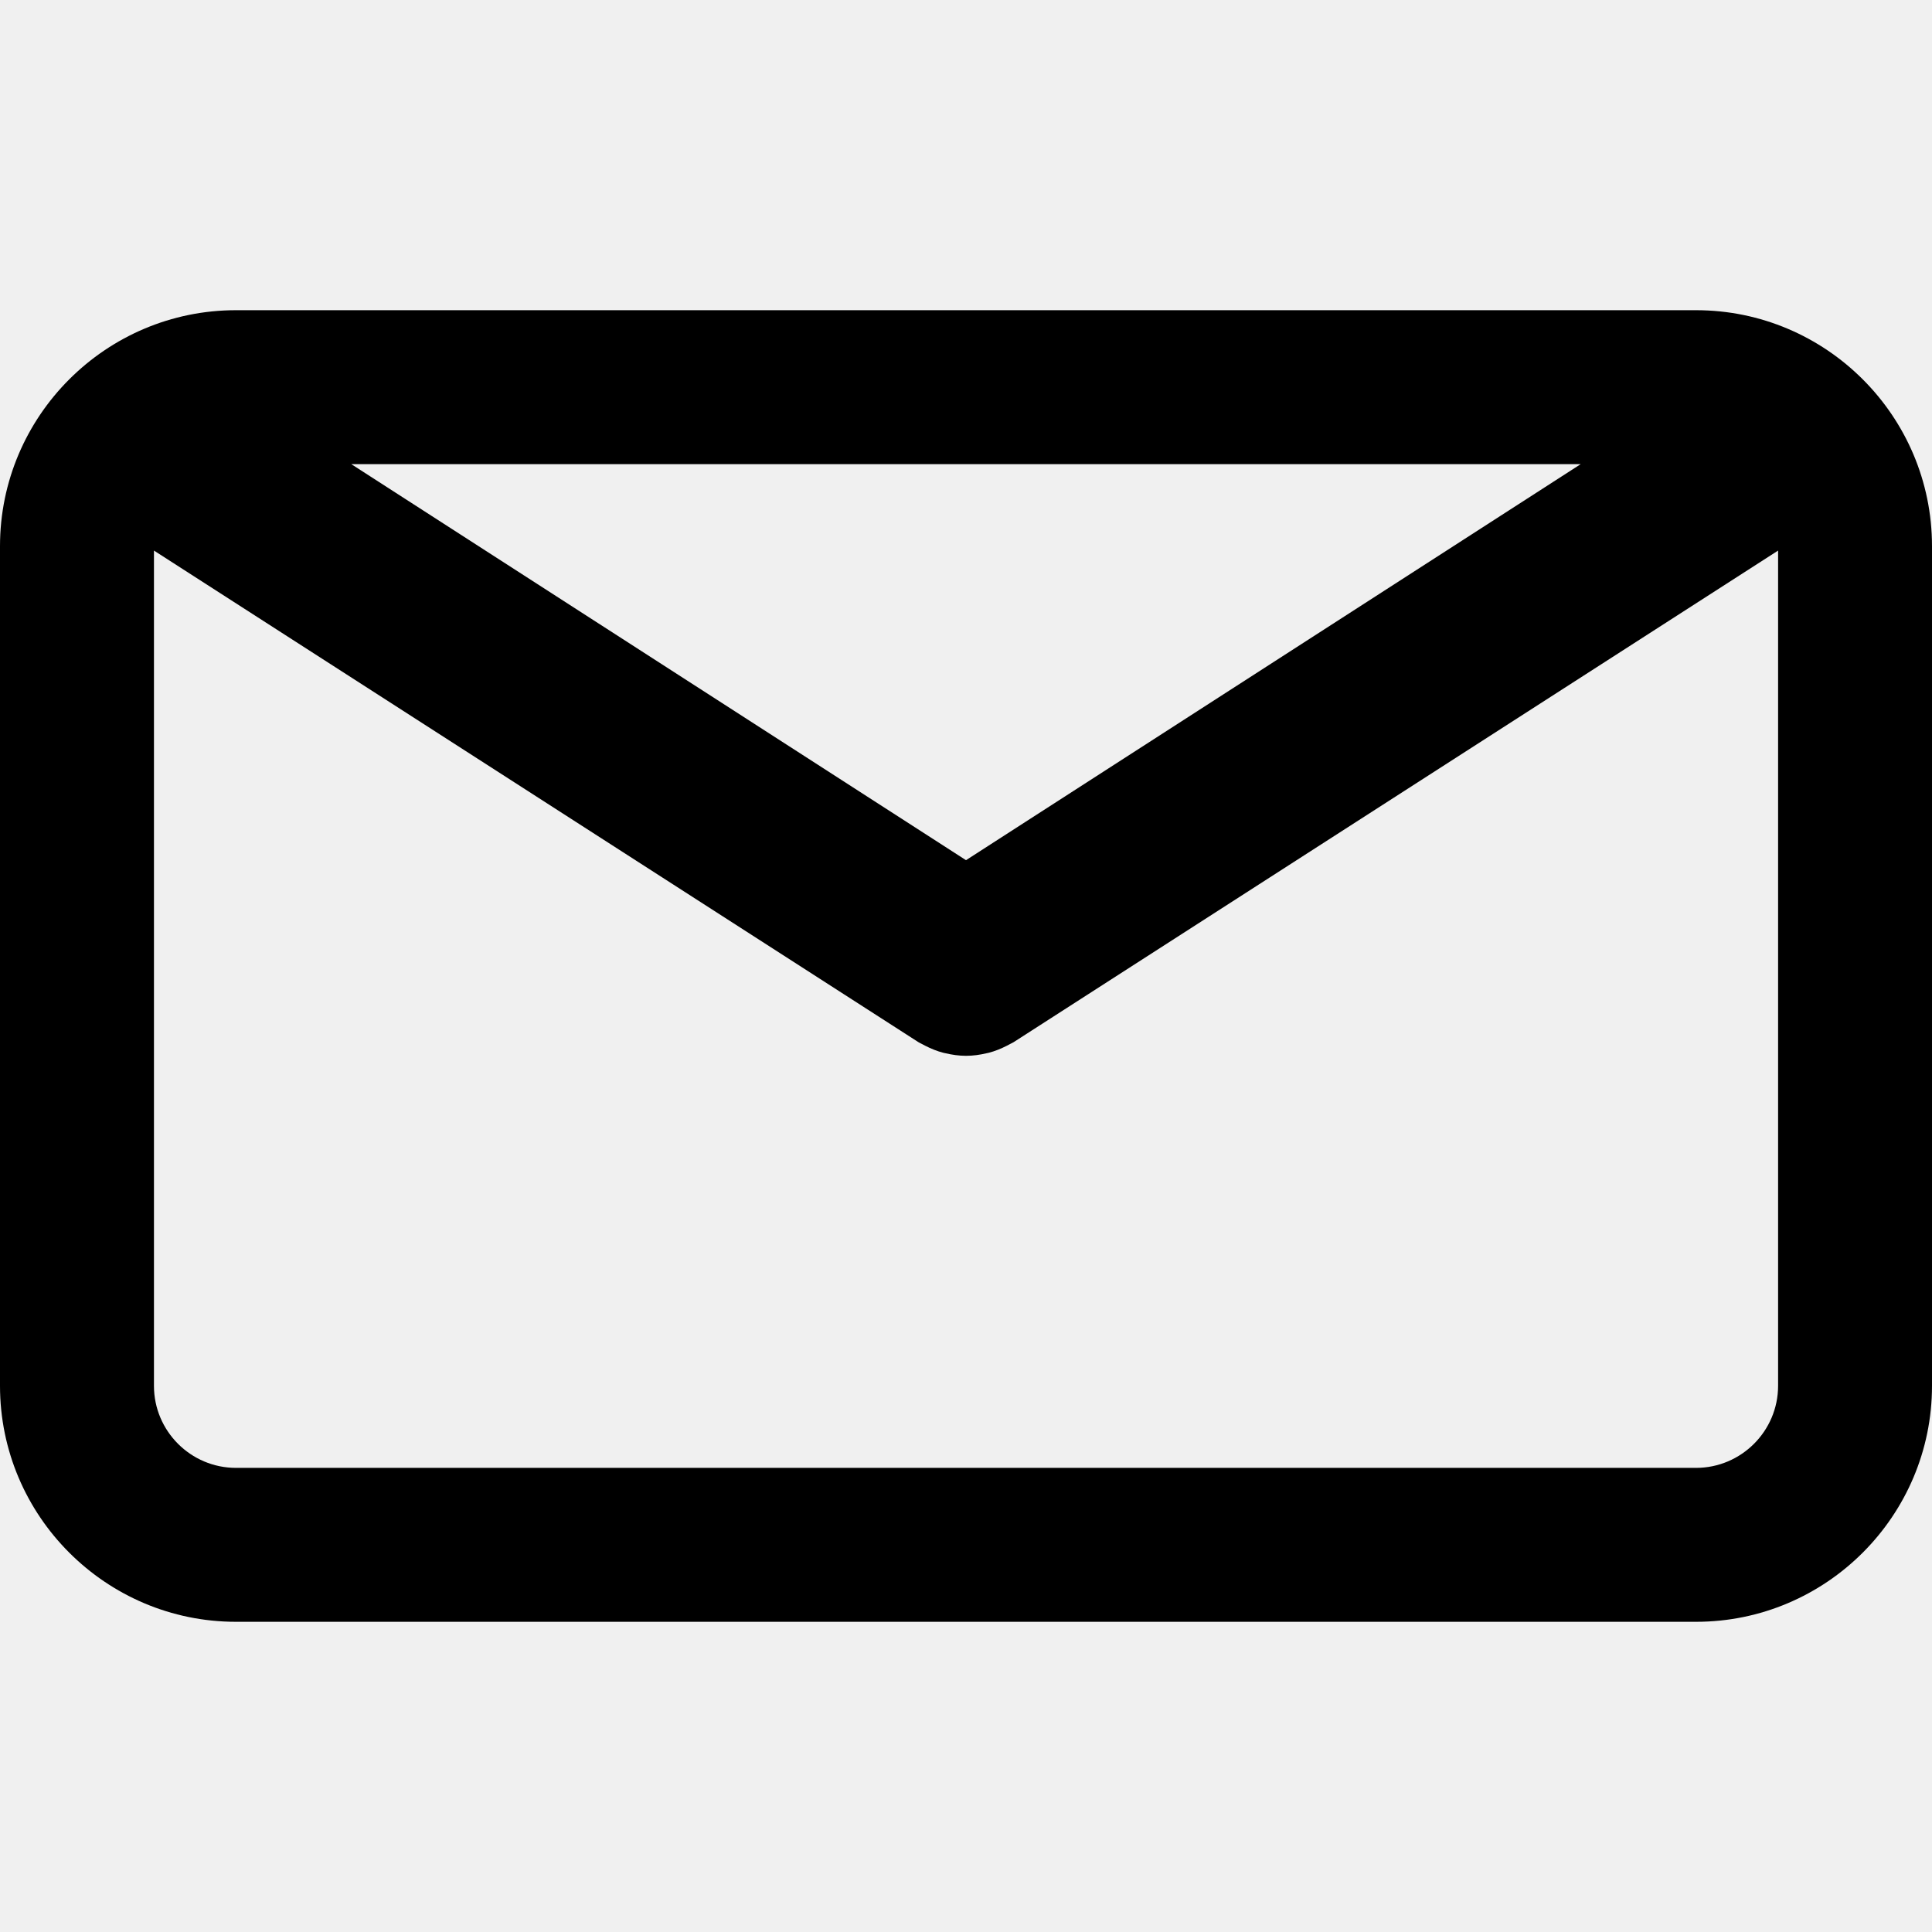
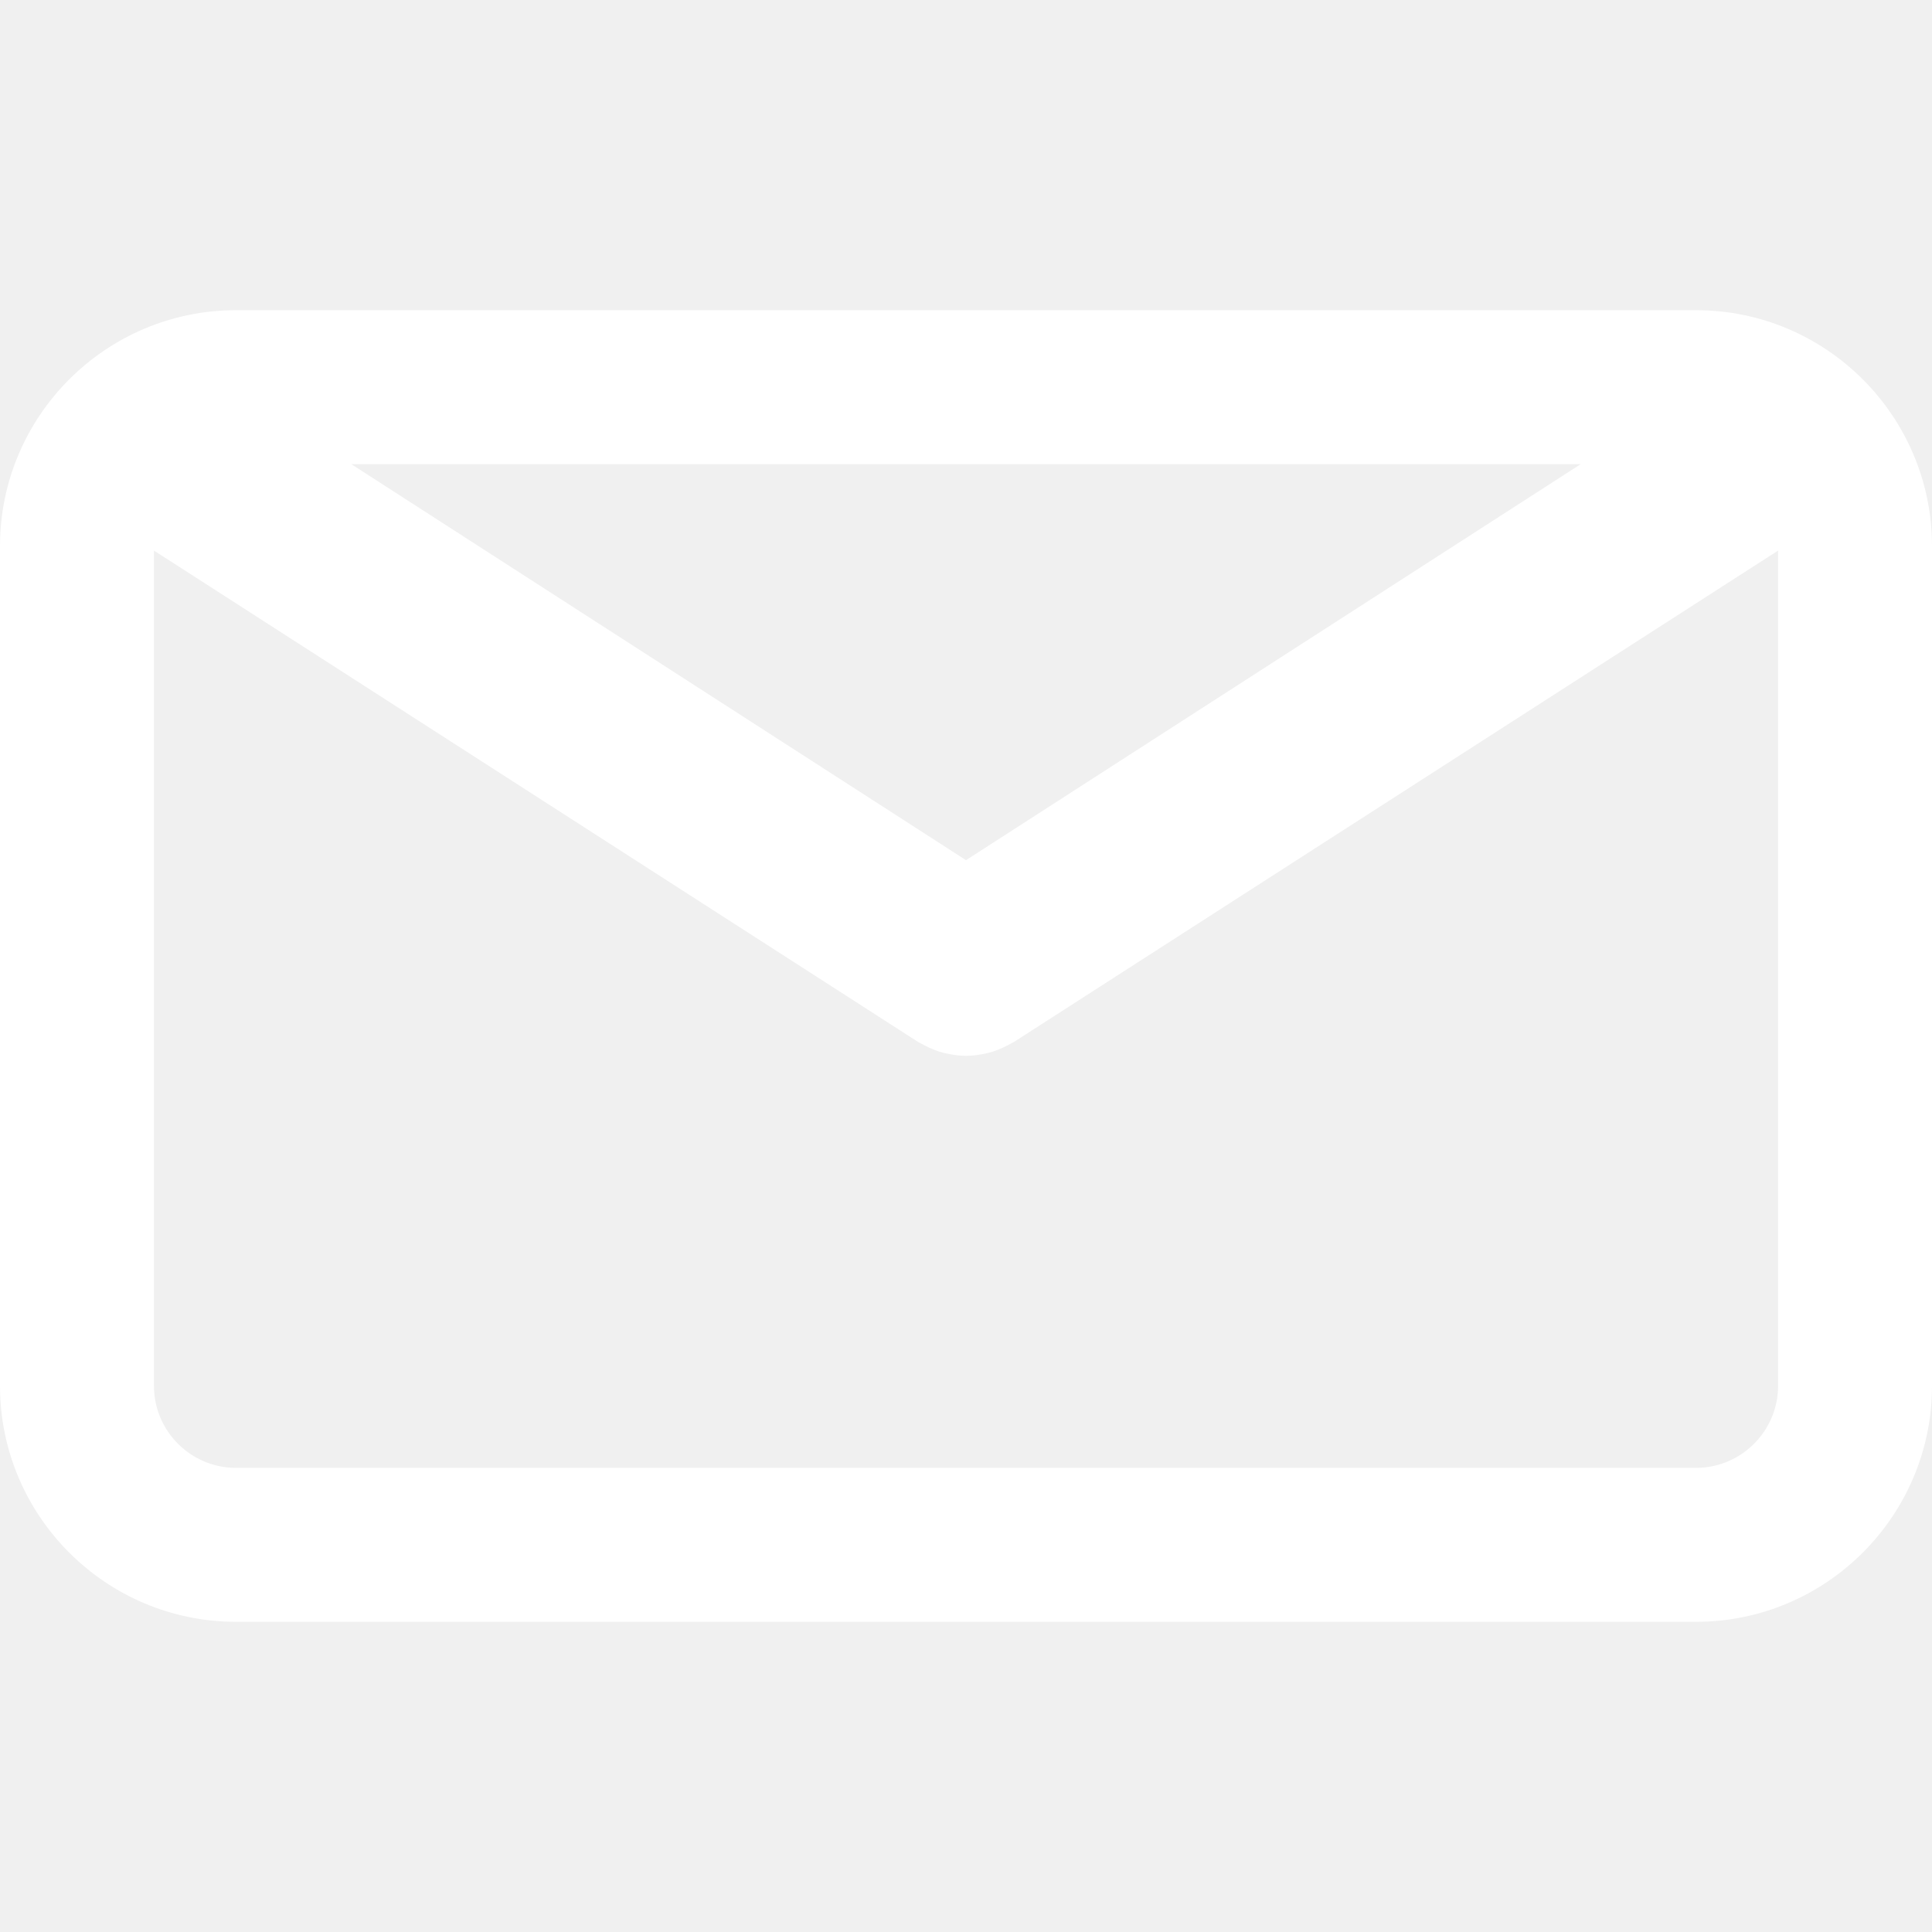
- <svg xmlns="http://www.w3.org/2000/svg" fill="#000000" height="800px" width="800px" version="1.1" id="Capa_1" viewBox="0 0 75.294 75.294" xml:space="preserve">
+ <svg xmlns="http://www.w3.org/2000/svg" fill="white" height="800px" width="800px" version="1.1" id="Capa_1" viewBox="0 0 75.294 75.294" xml:space="preserve">
  <g>
    <path d="M66.097,12.089h-56.9C4.126,12.089,0,16.215,0,21.286v32.722c0,5.071,4.126,9.197,9.197,9.197h56.9   c5.071,0,9.197-4.126,9.197-9.197V21.287C75.295,16.215,71.169,12.089,66.097,12.089z M61.603,18.089L37.647,33.523L13.691,18.089   H61.603z M66.097,57.206h-56.9C7.434,57.206,6,55.771,6,54.009V21.457l29.796,19.16c0.04,0.025,0.083,0.042,0.124,0.065   c0.043,0.024,0.087,0.047,0.131,0.069c0.231,0.119,0.469,0.215,0.712,0.278c0.025,0.007,0.05,0.01,0.075,0.016   c0.267,0.063,0.537,0.102,0.807,0.102c0.001,0,0.002,0,0.002,0c0.002,0,0.003,0,0.004,0c0.27,0,0.54-0.038,0.807-0.102   c0.025-0.006,0.05-0.009,0.075-0.016c0.243-0.063,0.48-0.159,0.712-0.278c0.044-0.022,0.088-0.045,0.131-0.069   c0.041-0.023,0.084-0.04,0.124-0.065l29.796-19.16v32.551C69.295,55.771,67.86,57.206,66.097,57.206z" />
  </g>
</svg>
